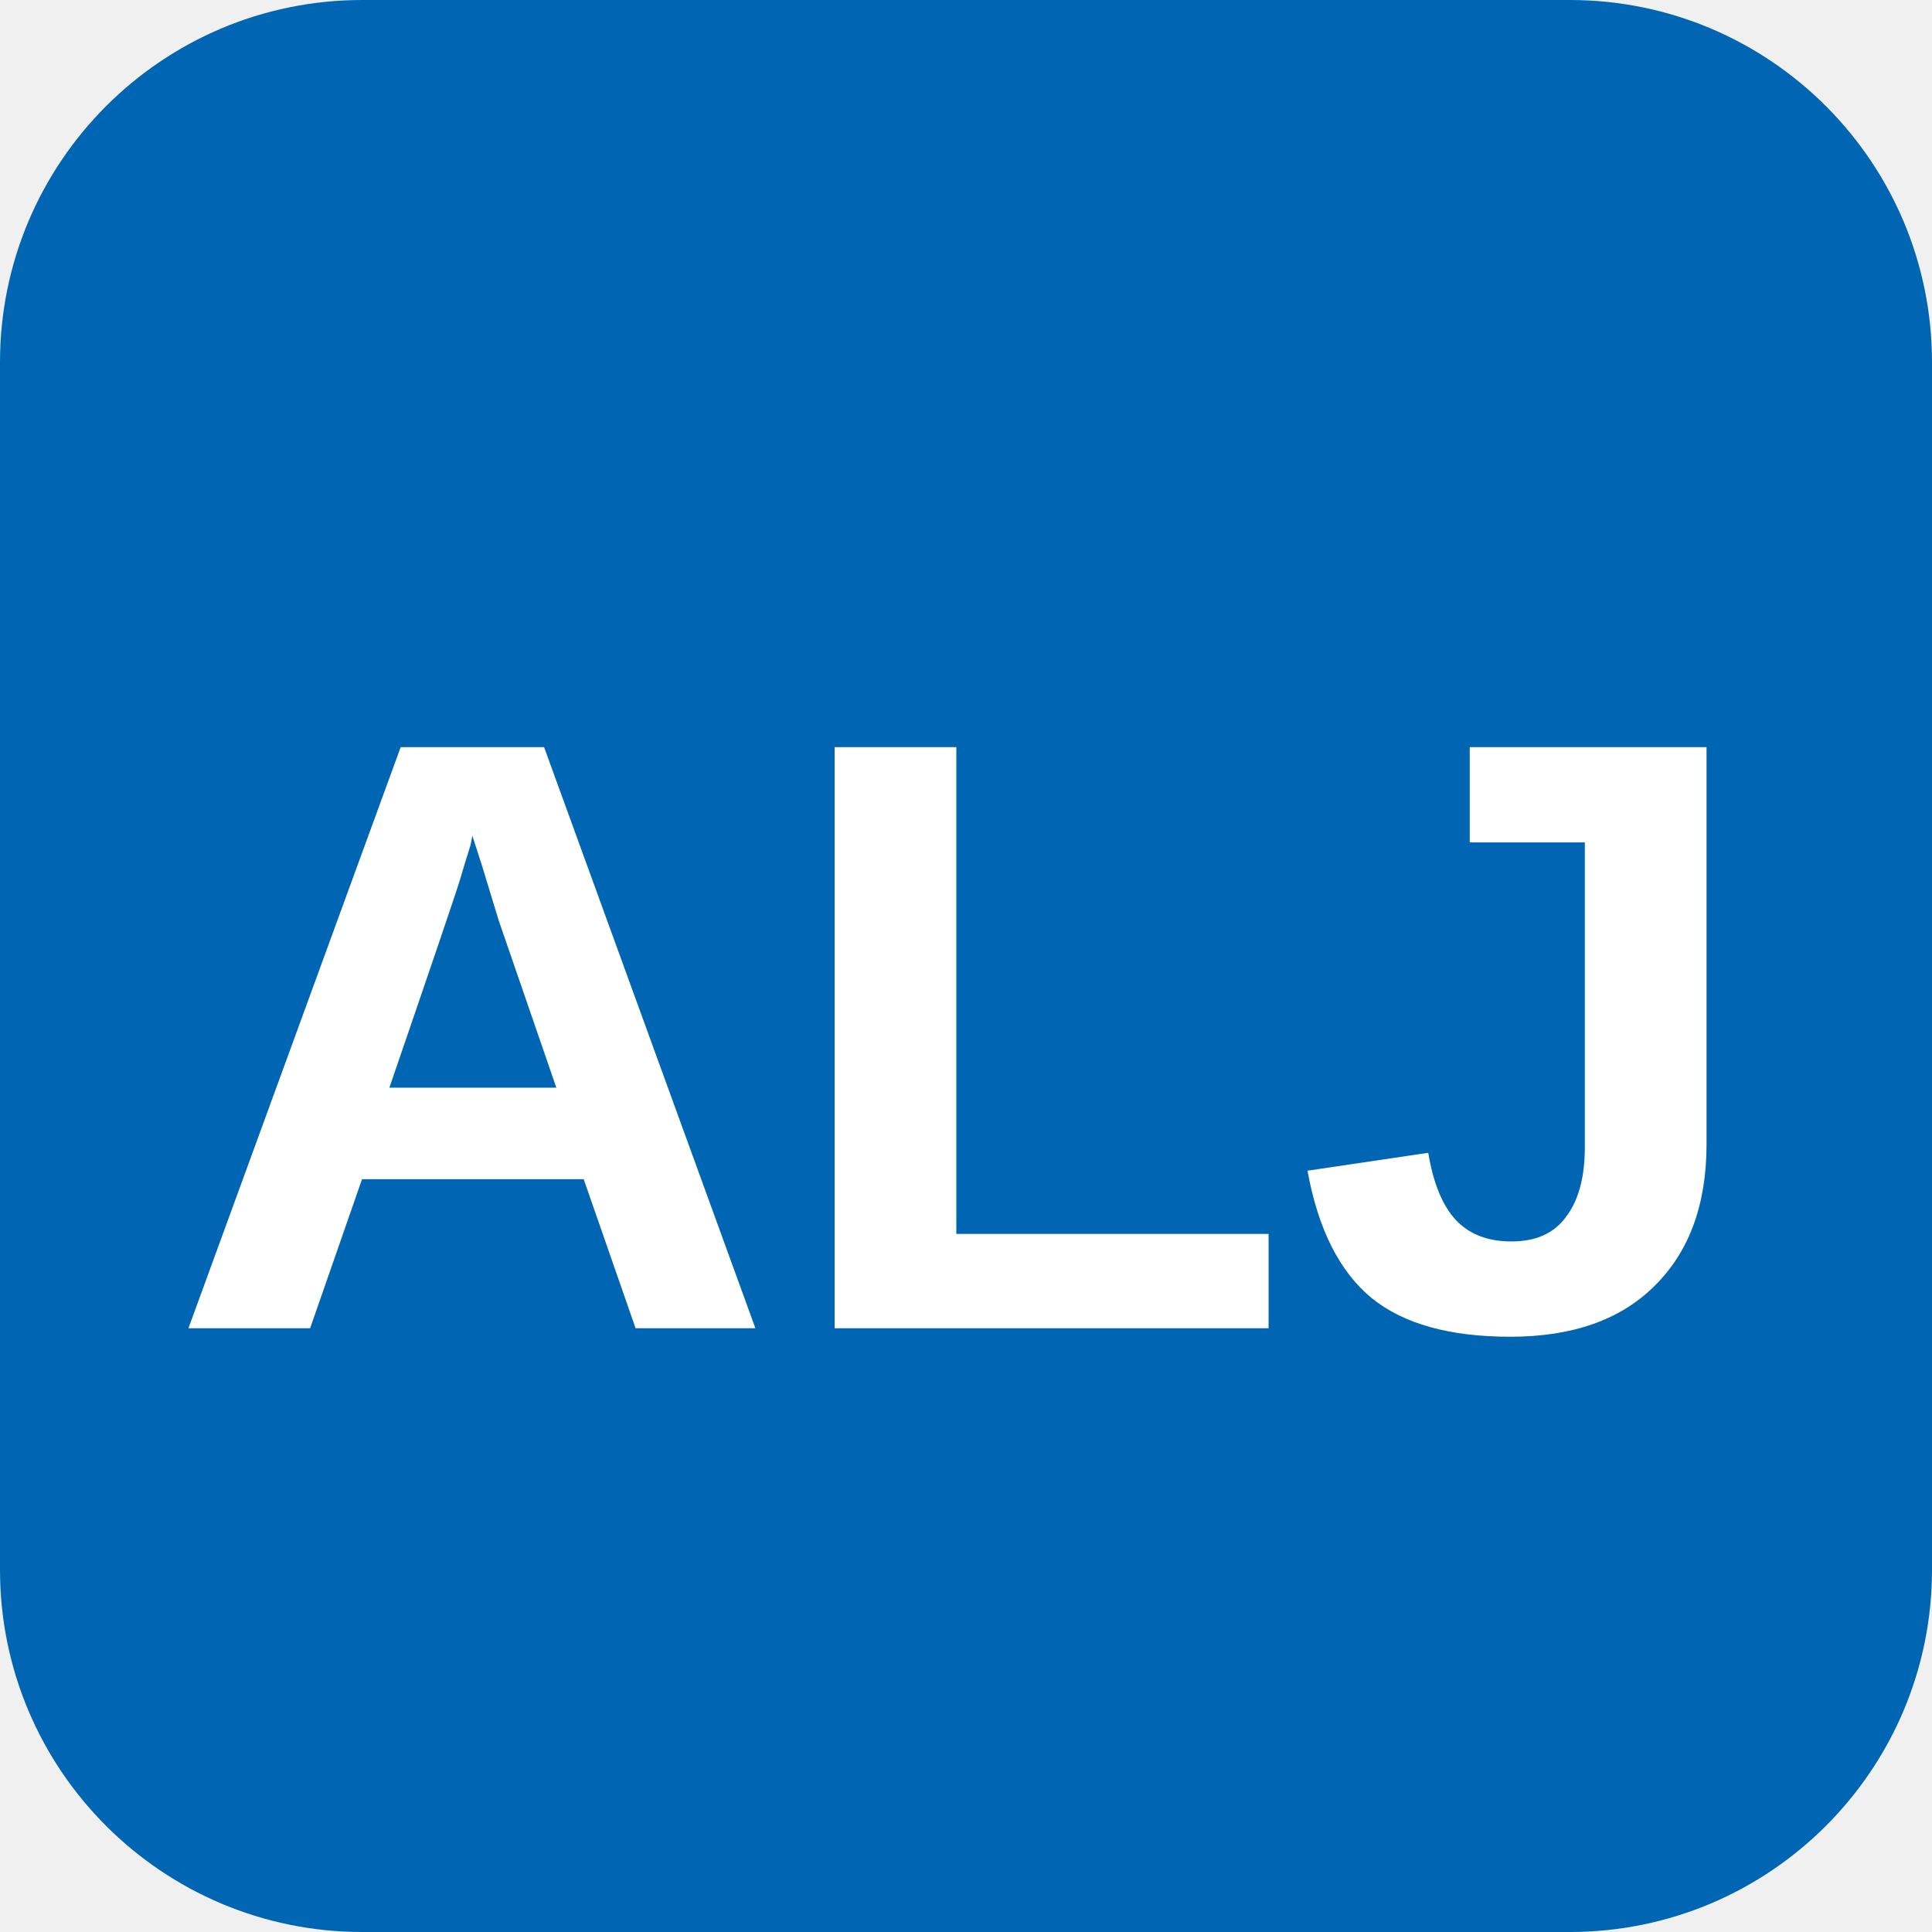
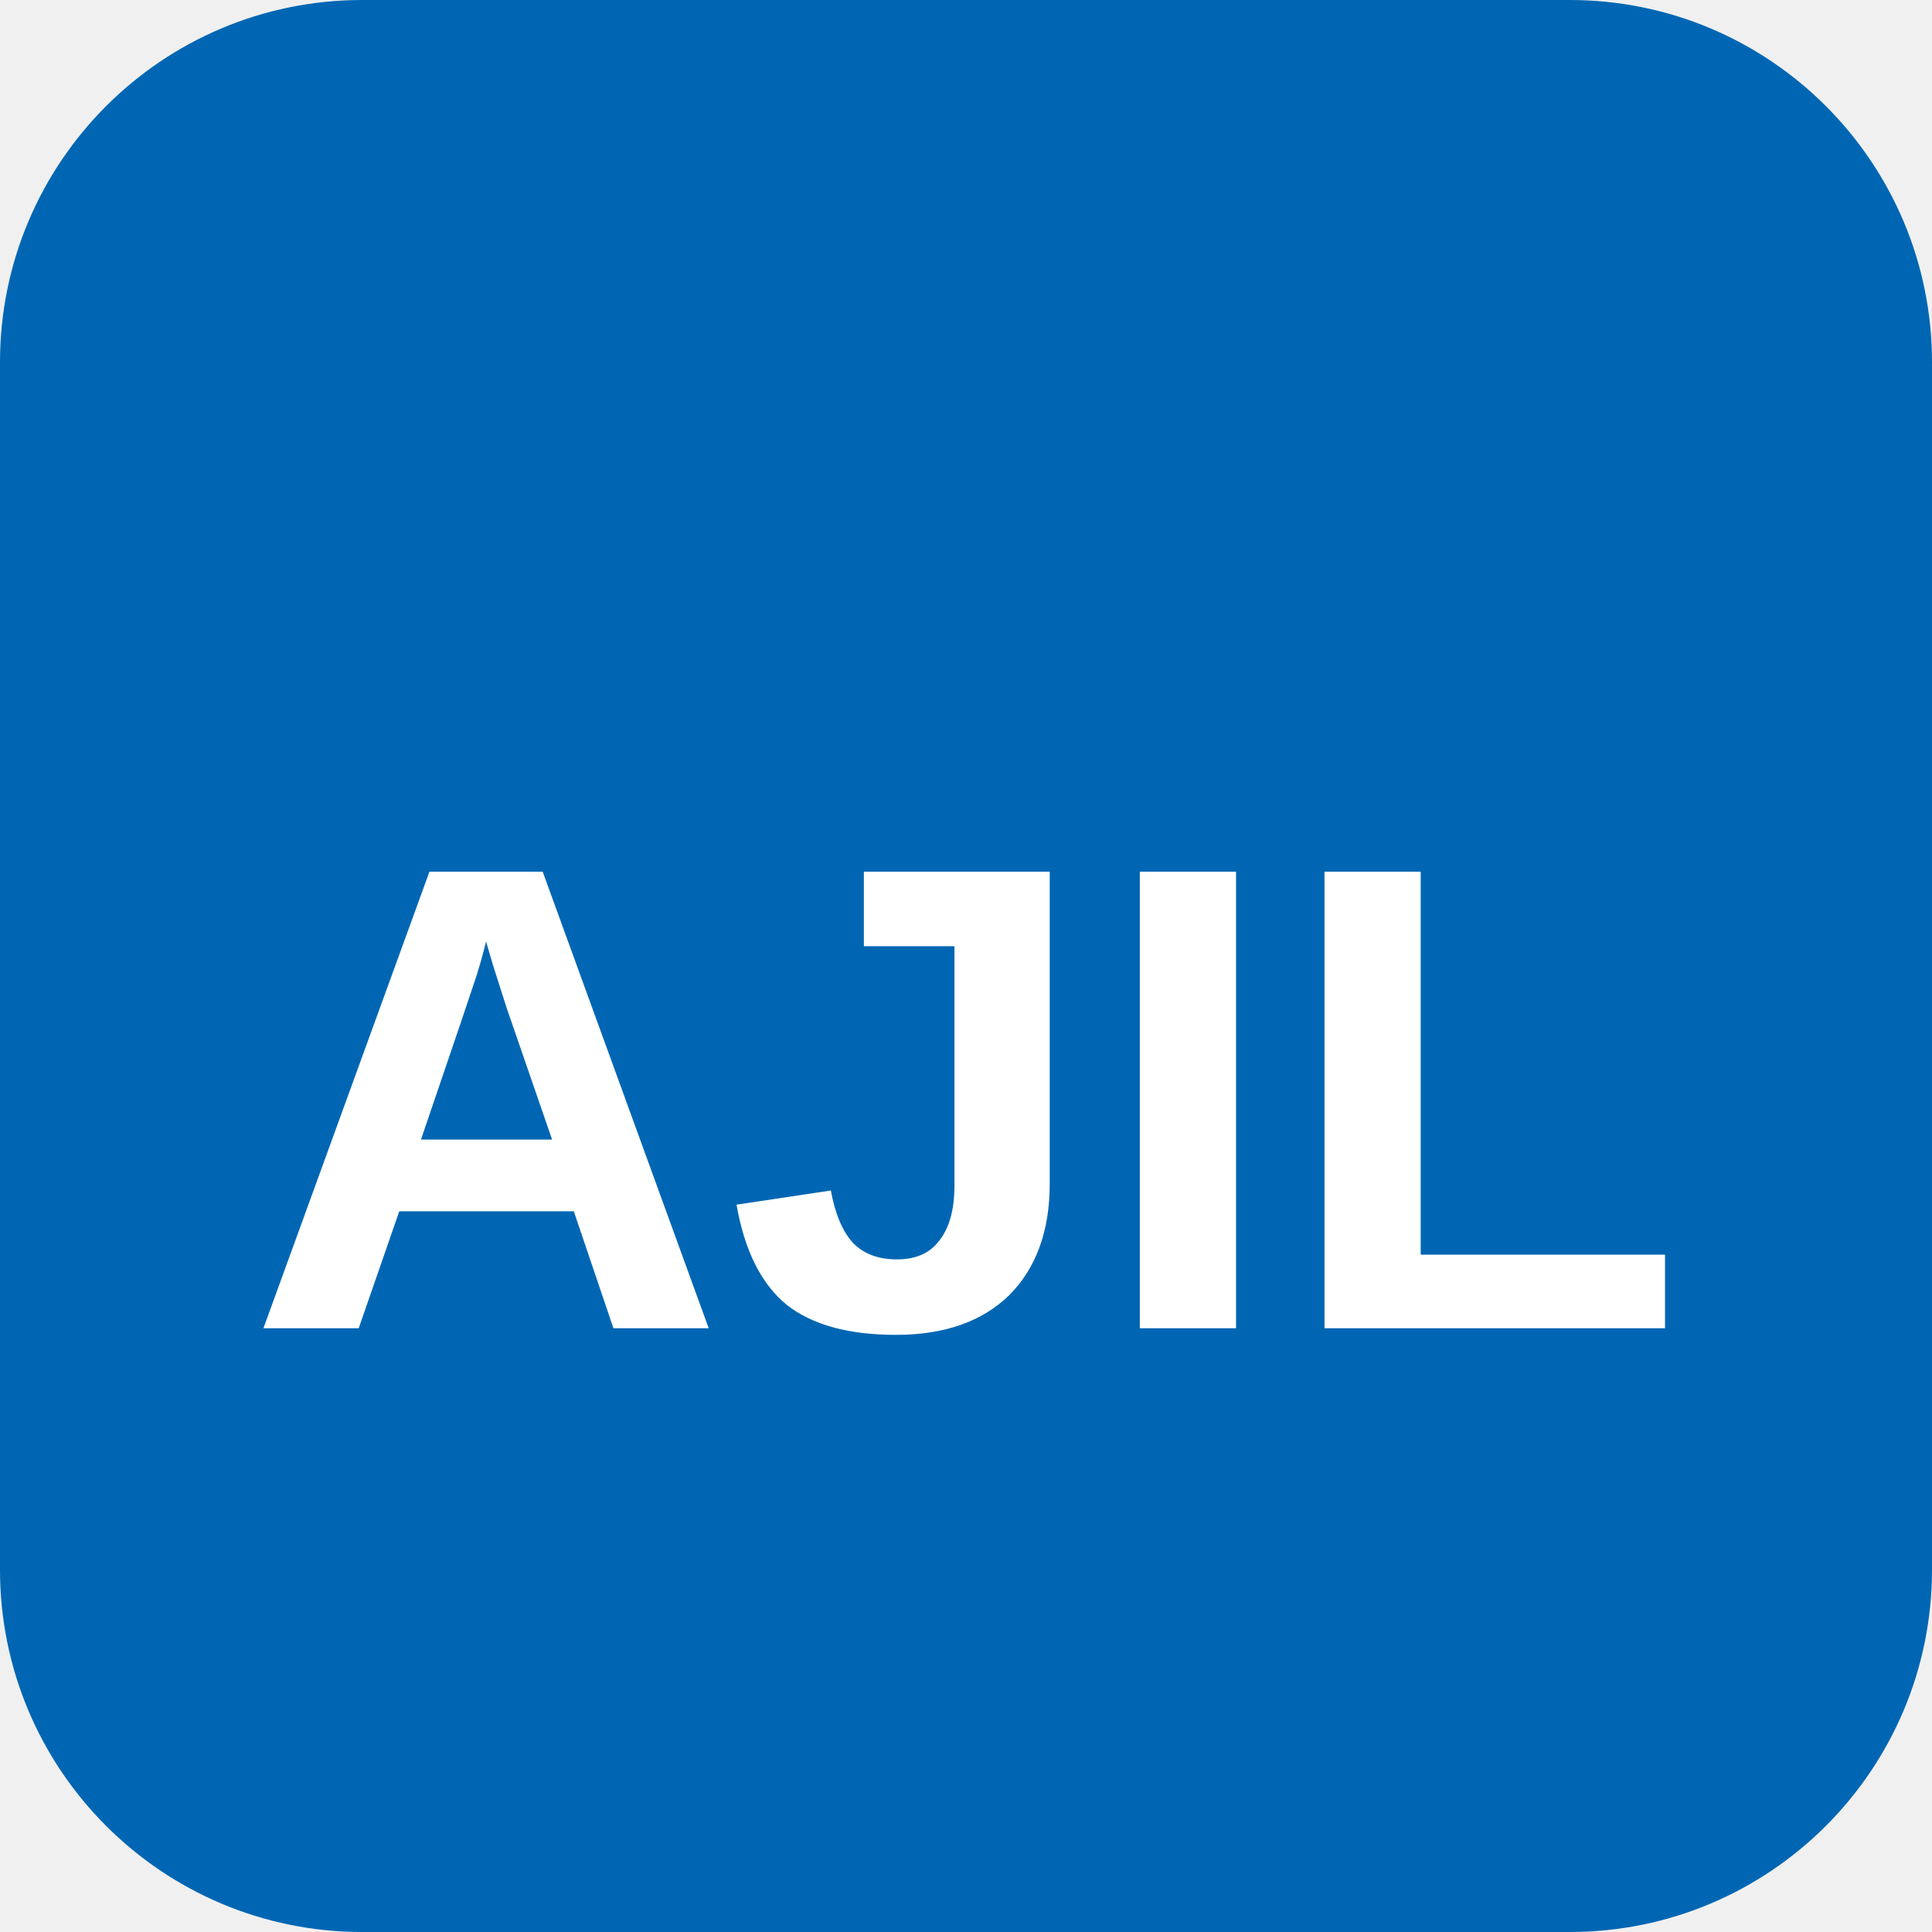
<svg xmlns="http://www.w3.org/2000/svg" viewBox="0 0 32 32" fill="none">
  <rect width="32" height="32" rx="6" fill="#0066b3" />
-   <text x="16" y="22" text-anchor="middle" font-family="Arial, sans-serif" font-size="14" font-weight="bold" fill="white">ALJ</text>
+   <text x="16" y="22" text-anchor="middle" font-family="Arial, sans-serif" font-size="11" font-weight="bold" fill="white">AJIL</text>
</svg>
